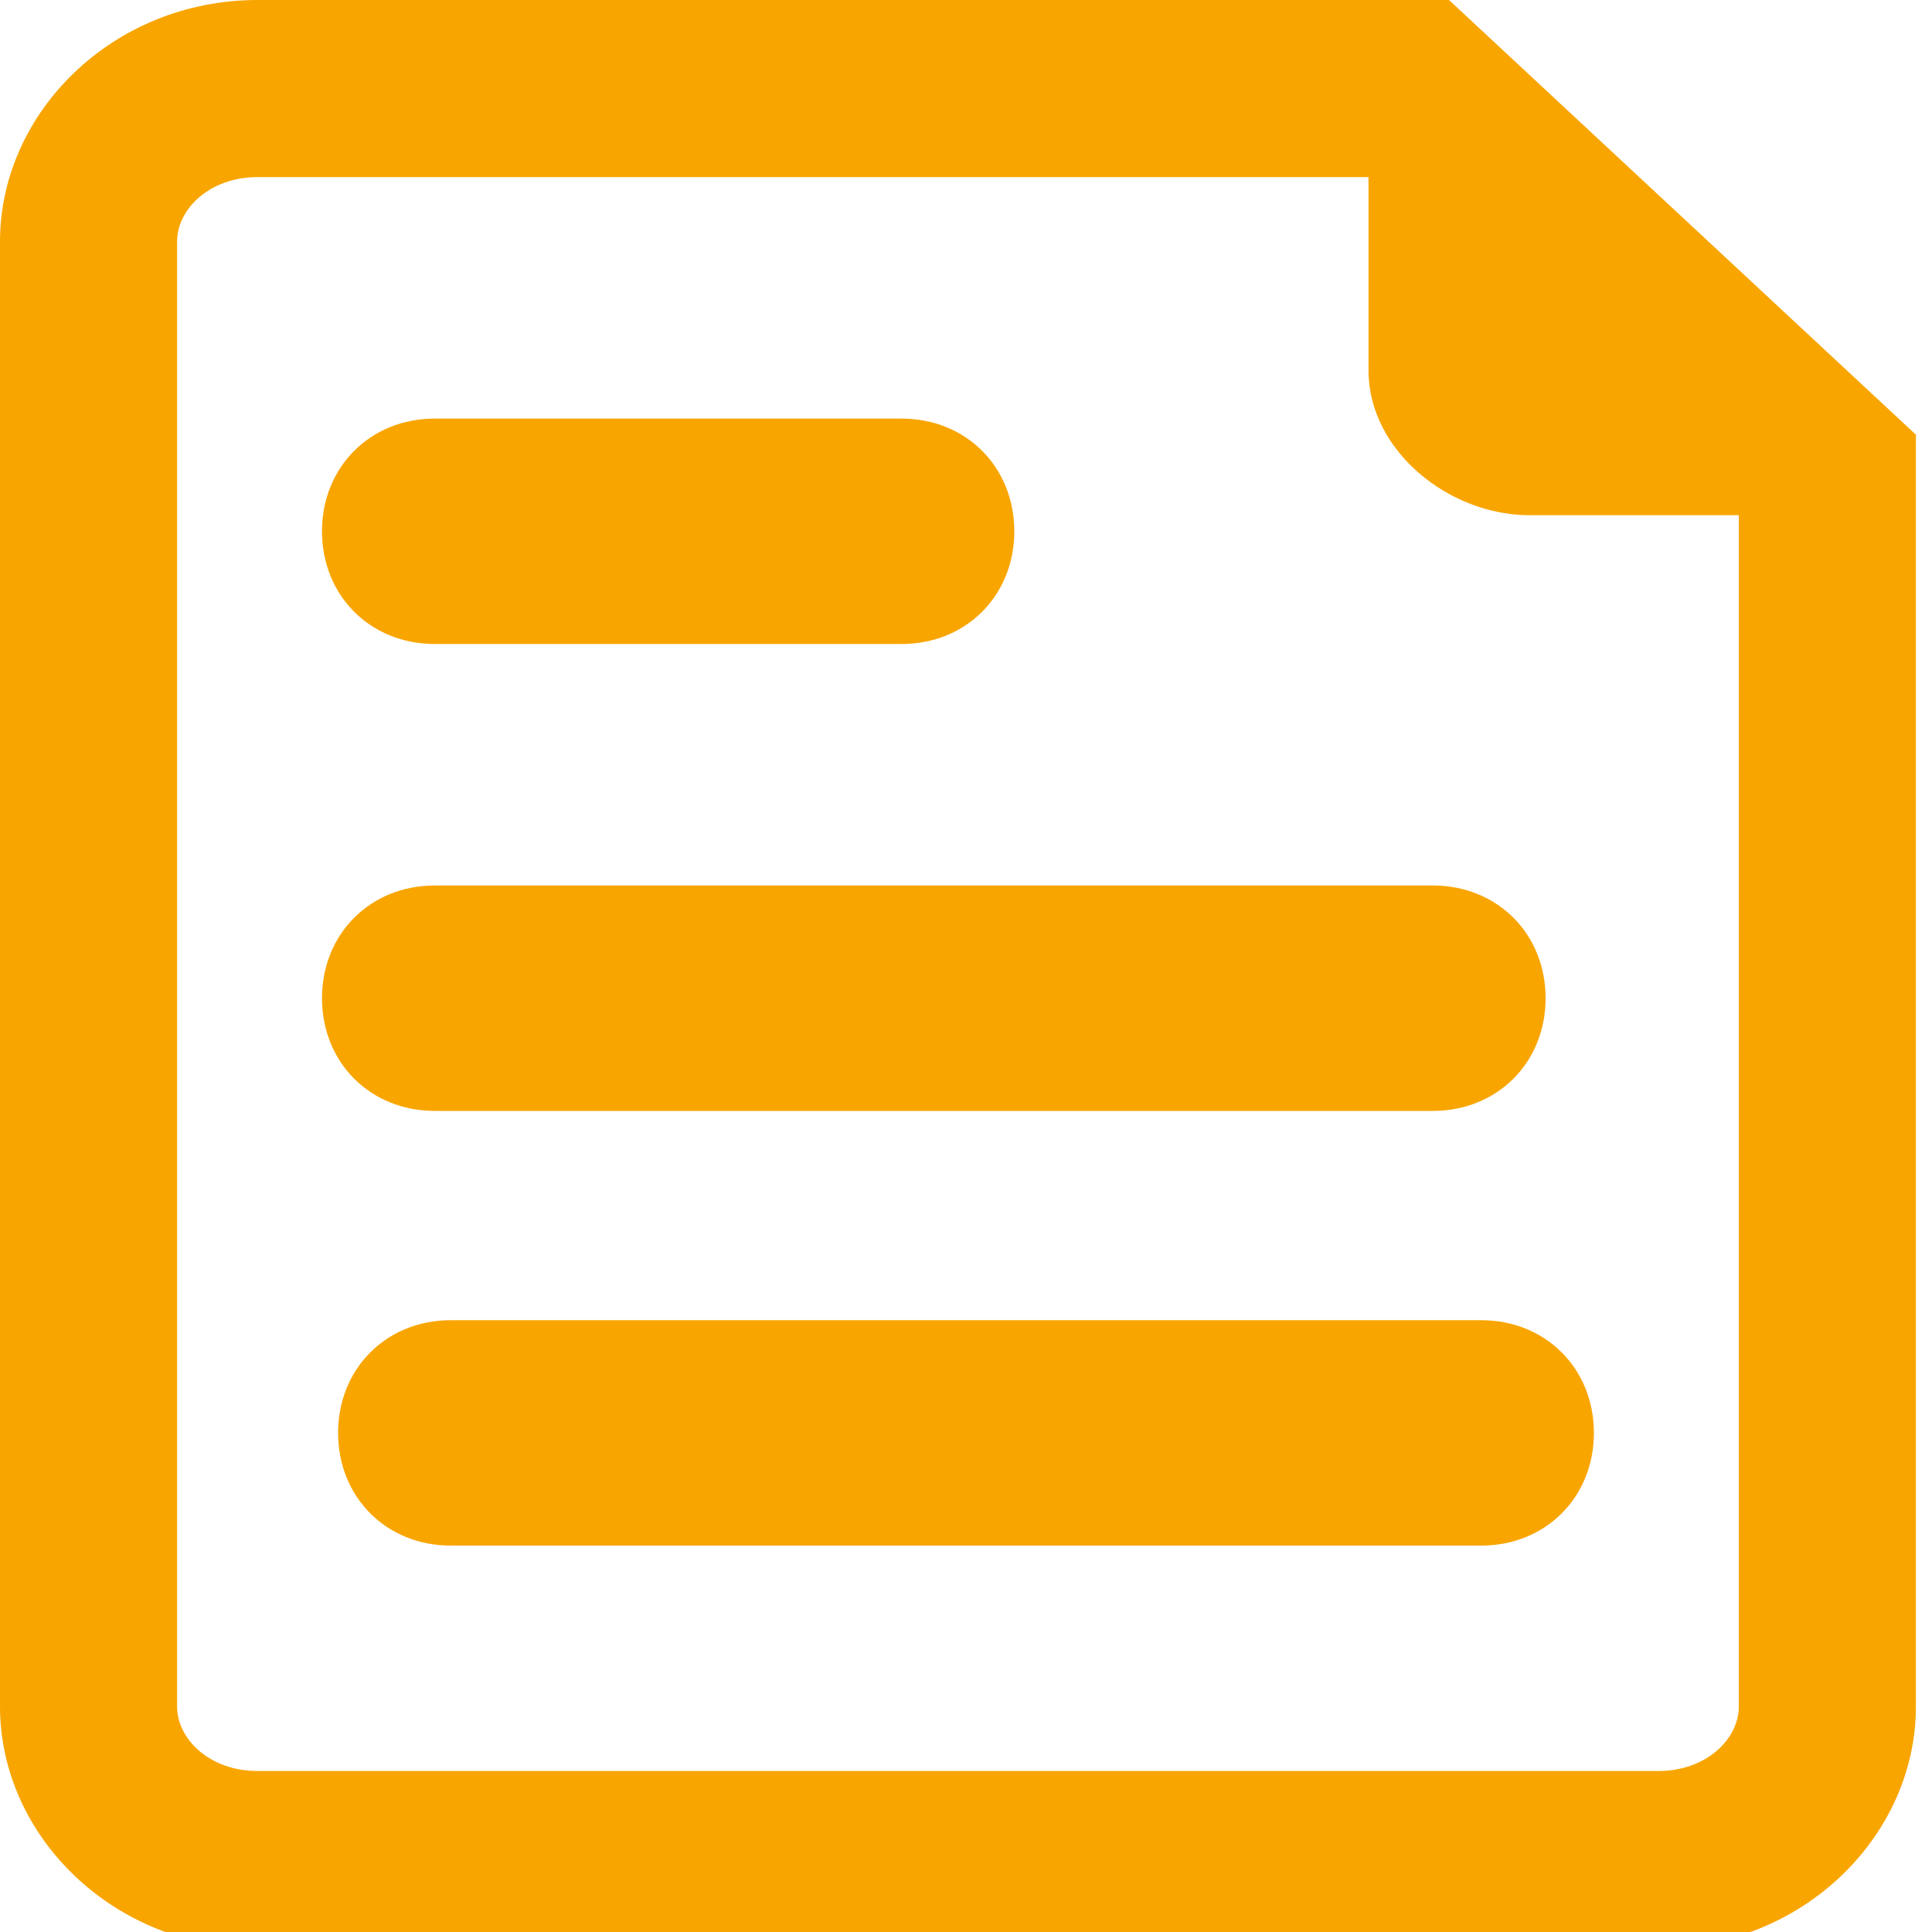
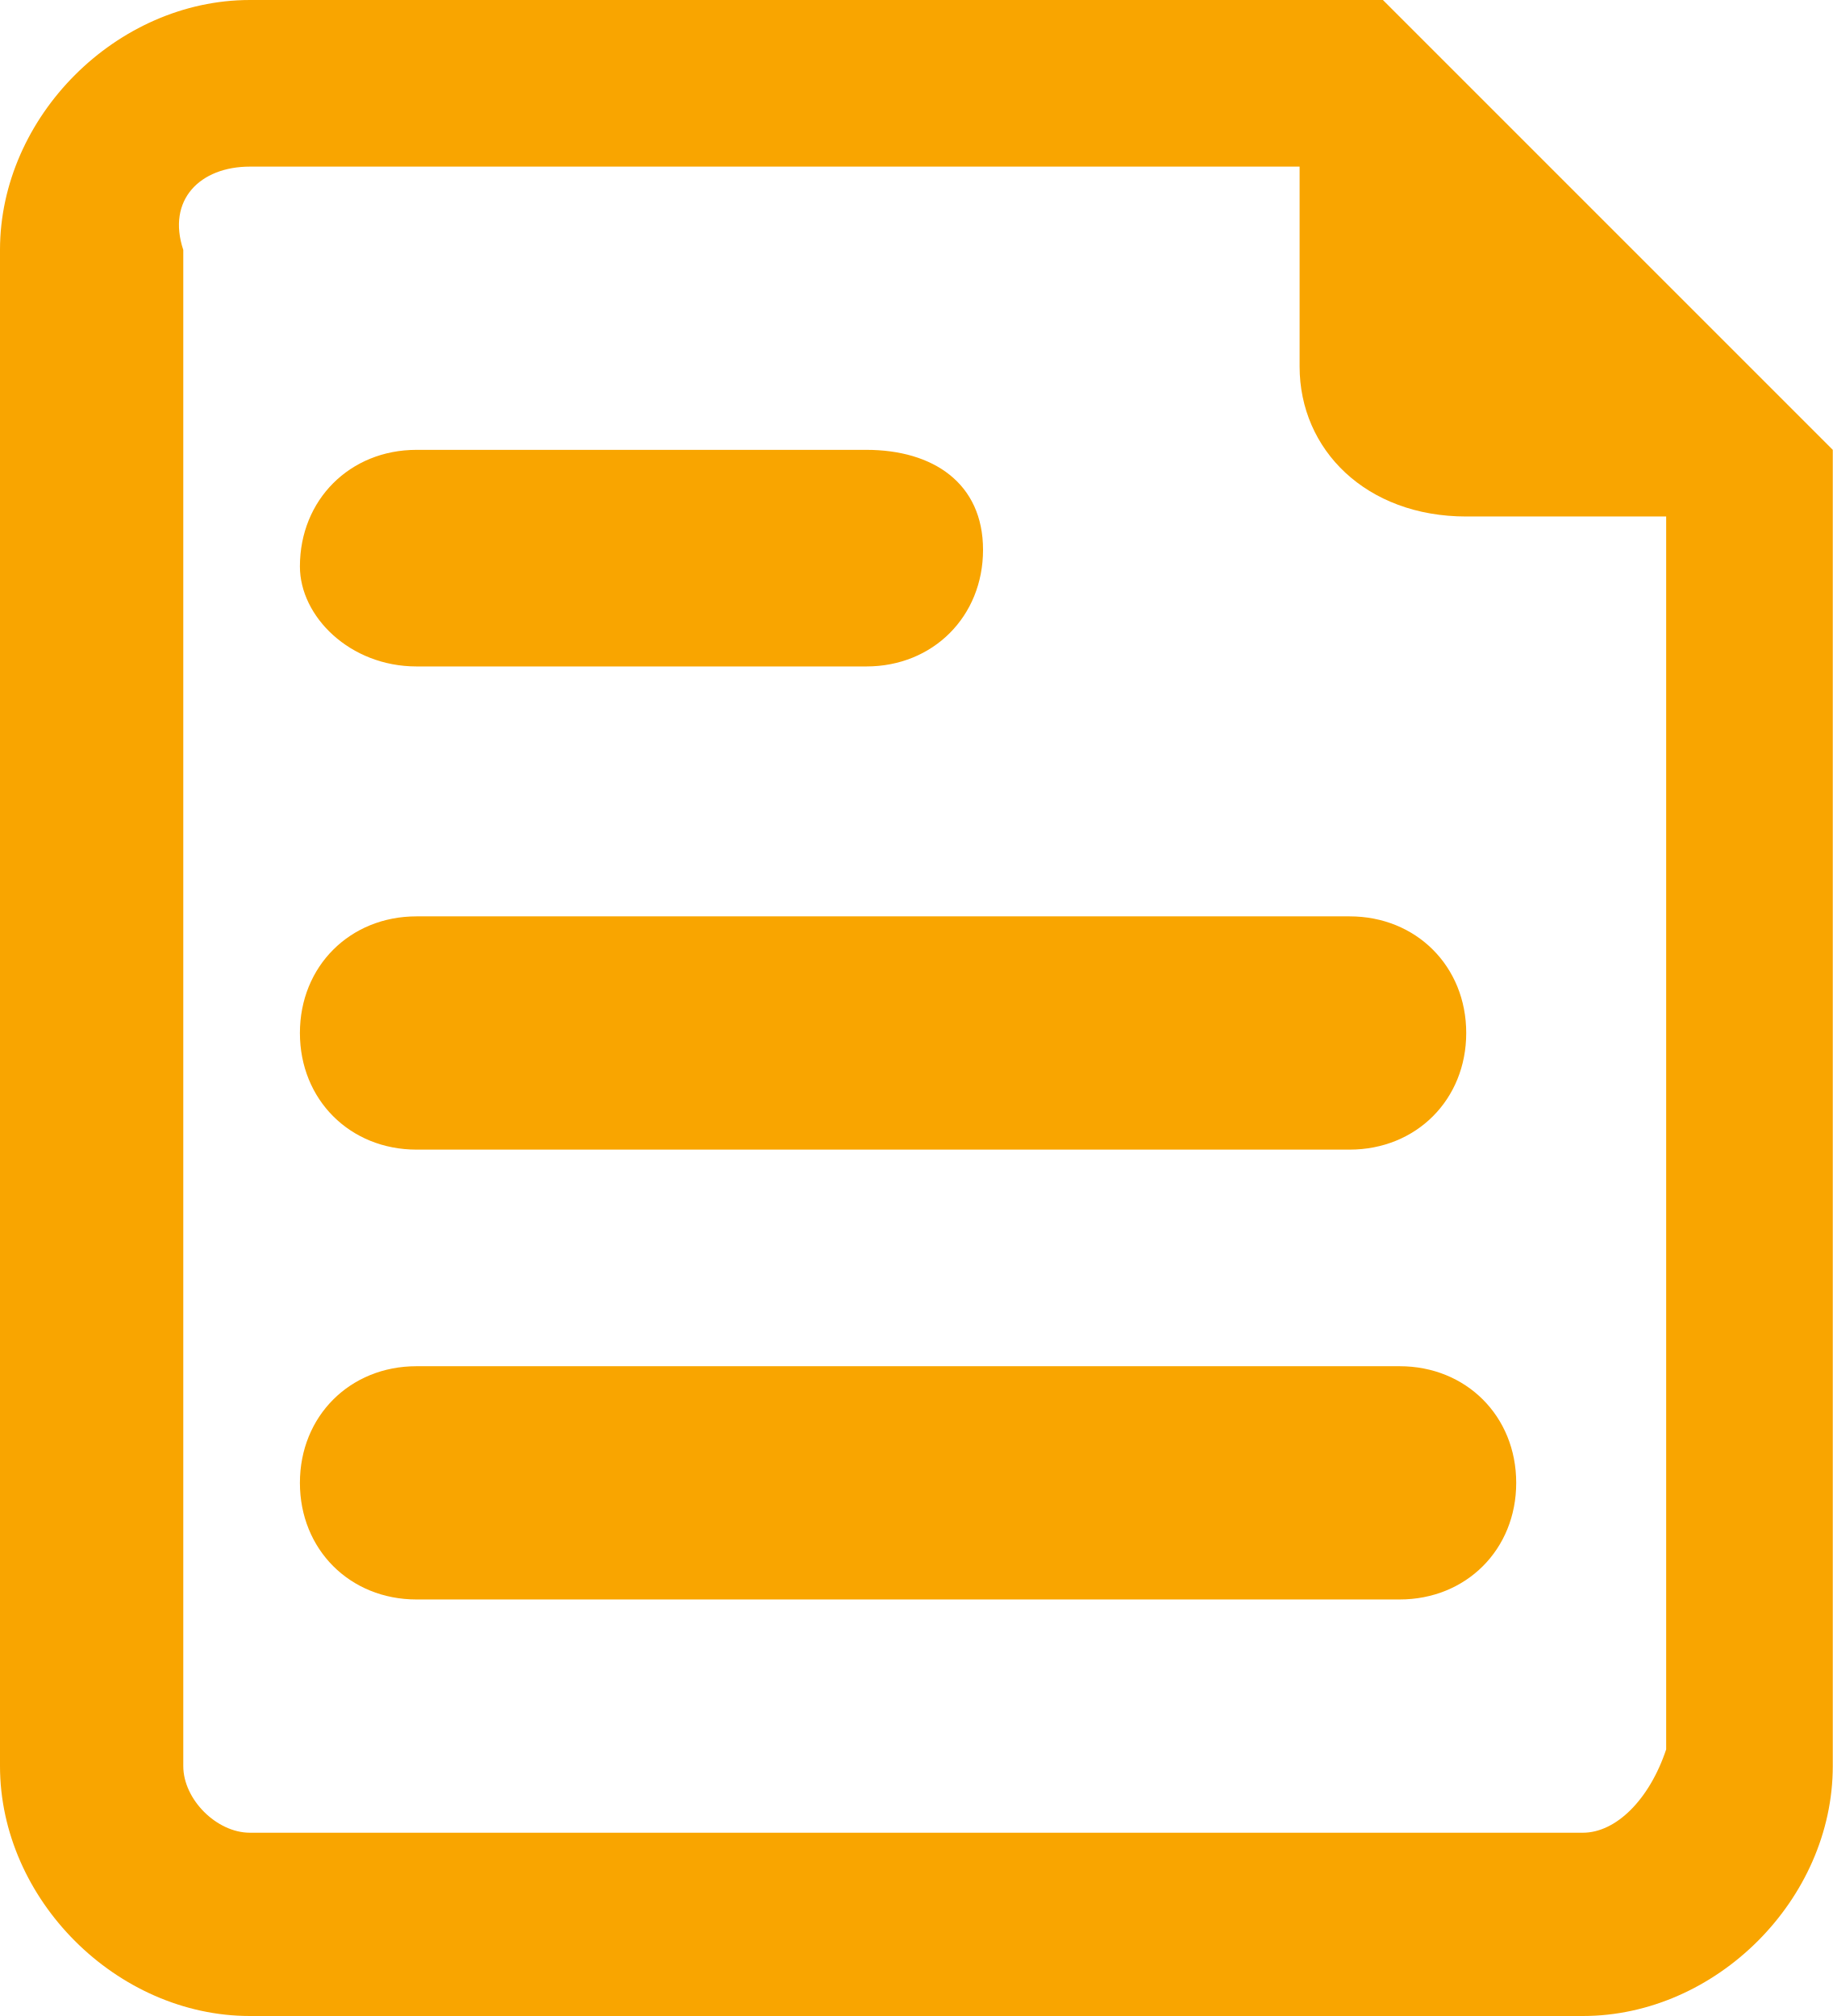
- <svg xmlns="http://www.w3.org/2000/svg" version="1.1" id="Capa_1" x="0px" y="0px" width="12px" height="12px" viewBox="26.8 0 12 12" enable-background="new 26.8 0 12 12" xml:space="preserve">
+ <svg xmlns="http://www.w3.org/2000/svg" version="1.1" id="Capa_1" x="0px" y="0px" width="11px" height="12.1px" viewBox="26.8 0 11 12.1" enable-background="new 26.8 0 11 12.1" xml:space="preserve">
  <g>
    <g>
-       <path fill="#F9A500" d="M29.5,4h2.9c0.4,0,0.7-0.3,0.7-0.7s-0.3-0.7-0.7-0.7h-2.9c-0.4,0-0.7,0.3-0.7,0.7C28.8,3.7,29.1,4,29.5,4z    " />
-       <path fill="#F9A500" d="M29.5,6.9h6.2c0.4,0,0.7-0.3,0.7-0.7c0-0.4-0.3-0.7-0.7-0.7h-6.2c-0.4,0-0.7,0.3-0.7,0.7    C28.8,6.6,29.1,6.9,29.5,6.9z" />
-       <path fill="#F9A500" d="M36,8.2h-6.4c-0.4,0-0.7,0.3-0.7,0.7c0,0.4,0.3,0.7,0.7,0.7H36c0.4,0,0.7-0.3,0.7-0.7    C36.7,8.5,36.4,8.2,36,8.2z" />
-       <path fill="#F9A500" d="M35.8,0h-7.4c-0.9,0-1.6,0.7-1.6,1.5v9.1c0,0.8,0.7,1.5,1.6,1.5h8.7c0.9,0,1.6-0.7,1.6-1.5V2.7L35.8,0z     M37.1,11h-8.7c-0.3,0-0.5-0.2-0.5-0.4V1.5c0-0.2,0.2-0.4,0.5-0.4h6.9v1.2c0,0.5,0.5,0.9,1,0.9l1.3,0v7.4    C37.6,10.8,37.4,11,37.1,11z" />
+       <path fill="#F9A500" d="M29.3,4H32c0.4,0,0.7-0.3,0.7-0.7S32.4,2.7,32,2.7h-2.7c-0.4,0-0.7,0.3-0.7,0.7C28.6,3.7,28.9,4,29.3,4z" />
+       <path fill="#F9A500" d="M29.3,6.9h5.6c0.4,0,0.7-0.3,0.7-0.7c0-0.4-0.3-0.7-0.7-0.7h-5.6c-0.4,0-0.7,0.3-0.7,0.7    C28.6,6.6,28.9,6.9,29.3,6.9z" />
+       <path fill="#F9A500" d="M35.2,8.2h-5.9c-0.4,0-0.7,0.3-0.7,0.7s0.3,0.7,0.7,0.7h5.9c0.4,0,0.7-0.3,0.7-0.7S35.6,8.2,35.2,8.2z" />
+       <path fill="#F9A500" d="M35.1,0h-6.8c-0.8,0-1.5,0.7-1.5,1.5v9.1c0,0.8,0.7,1.5,1.5,1.5h8c0.8,0,1.5-0.7,1.5-1.5V2.7L35.1,0z     M36.3,11h-8c-0.2,0-0.4-0.2-0.4-0.4V1.5C27.8,1.2,28,1,28.3,1h6.3v1.2c0,0.5,0.4,0.9,1,0.9h1.2v7.4C36.7,10.8,36.5,11,36.3,11z" />
    </g>
  </g>
</svg>
